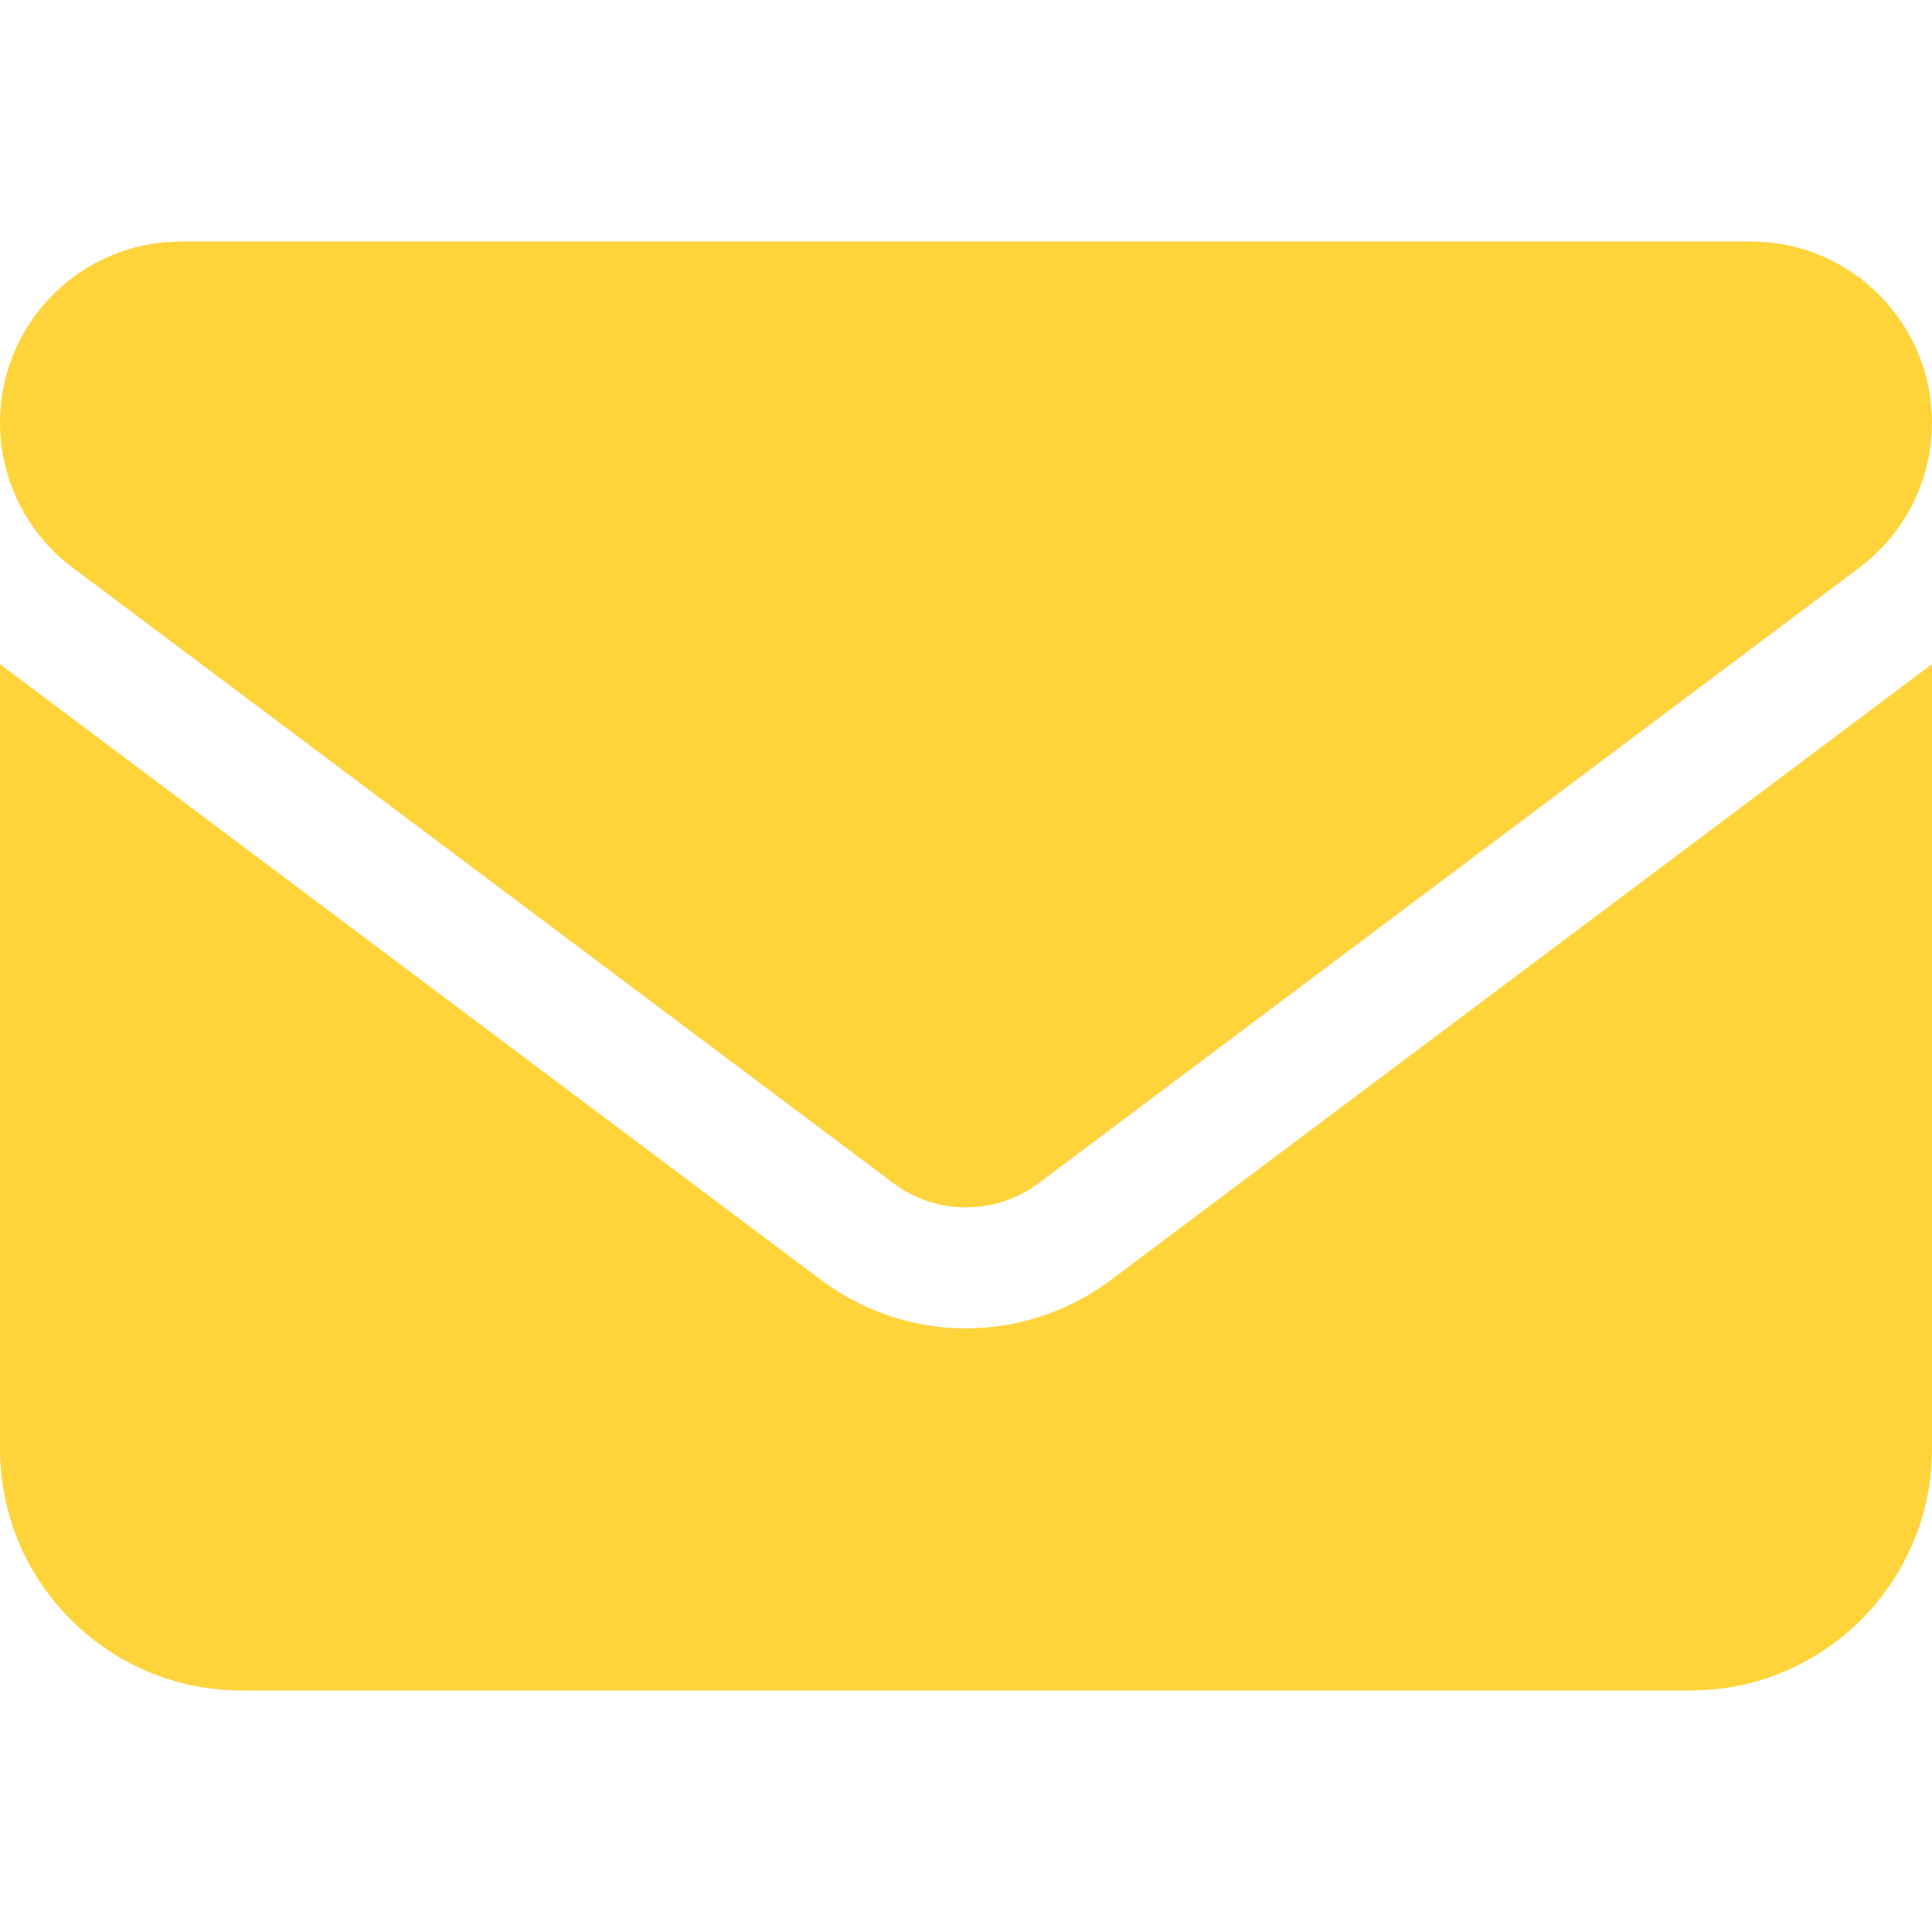
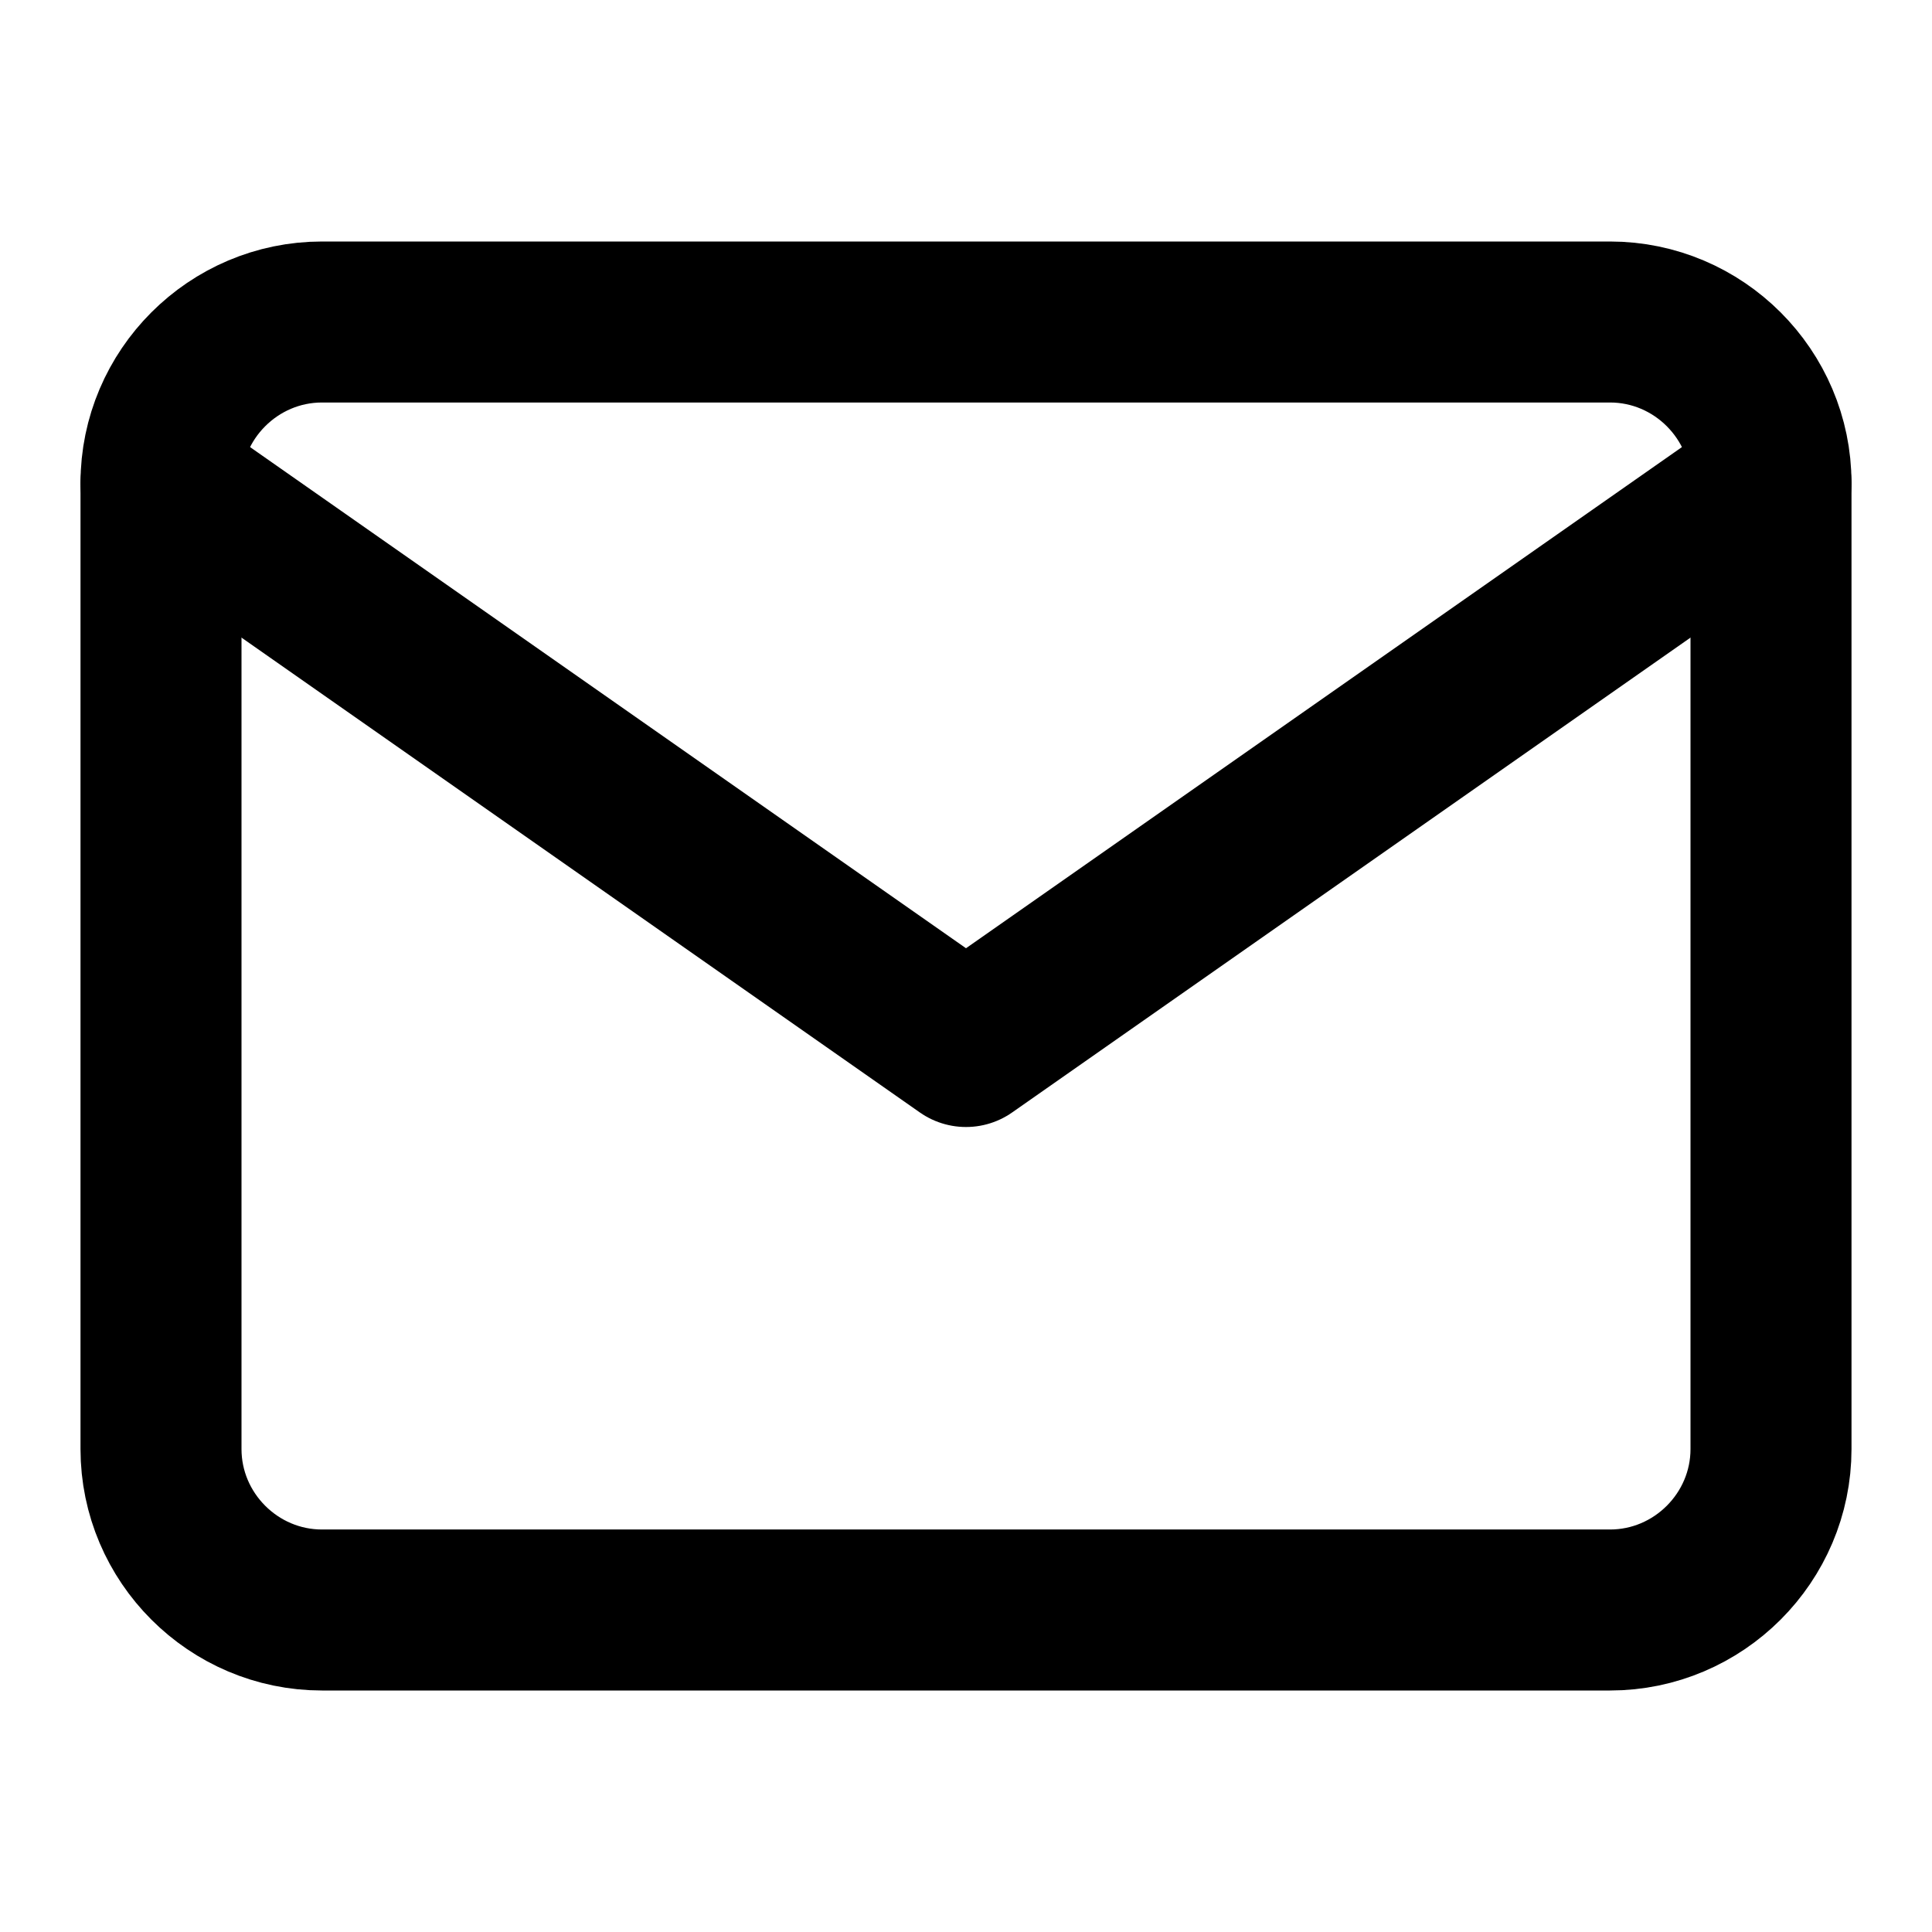
- <svg xmlns="http://www.w3.org/2000/svg" viewBox="0 0 512 512">
-   <path fill="#FFD43B" d="M48 64C21.5 64 0 85.5 0 112c0 15.1 7.1 29.3 19.2 38.4L236.8 313.6c11.4 8.5 27 8.5 38.4 0L492.8 150.4c12.1-9.1 19.2-23.3 19.2-38.4c0-26.5-21.5-48-48-48H48zM0 176V384c0 35.3 28.7 64 64 64H448c35.3 0 64-28.7 64-64V176L294.4 339.2c-22.8 17.1-54 17.1-76.8 0L0 176z" />
+ <svg xmlns="http://www.w3.org/2000/svg" width="24" height="24" viewBox="0 0 24 24" fill="none" stroke="#000000" stroke-width="2" stroke-linecap="round" stroke-linejoin="round">
+   <path d="M4 4h16c1.1 0 2 .9 2 2v12c0 1.1-.9 2-2 2H4c-1.1 0-2-.9-2-2V6c0-1.1.9-2 2-2z" />
+   <polyline points="22,6 12,13 2,6" />
</svg>
